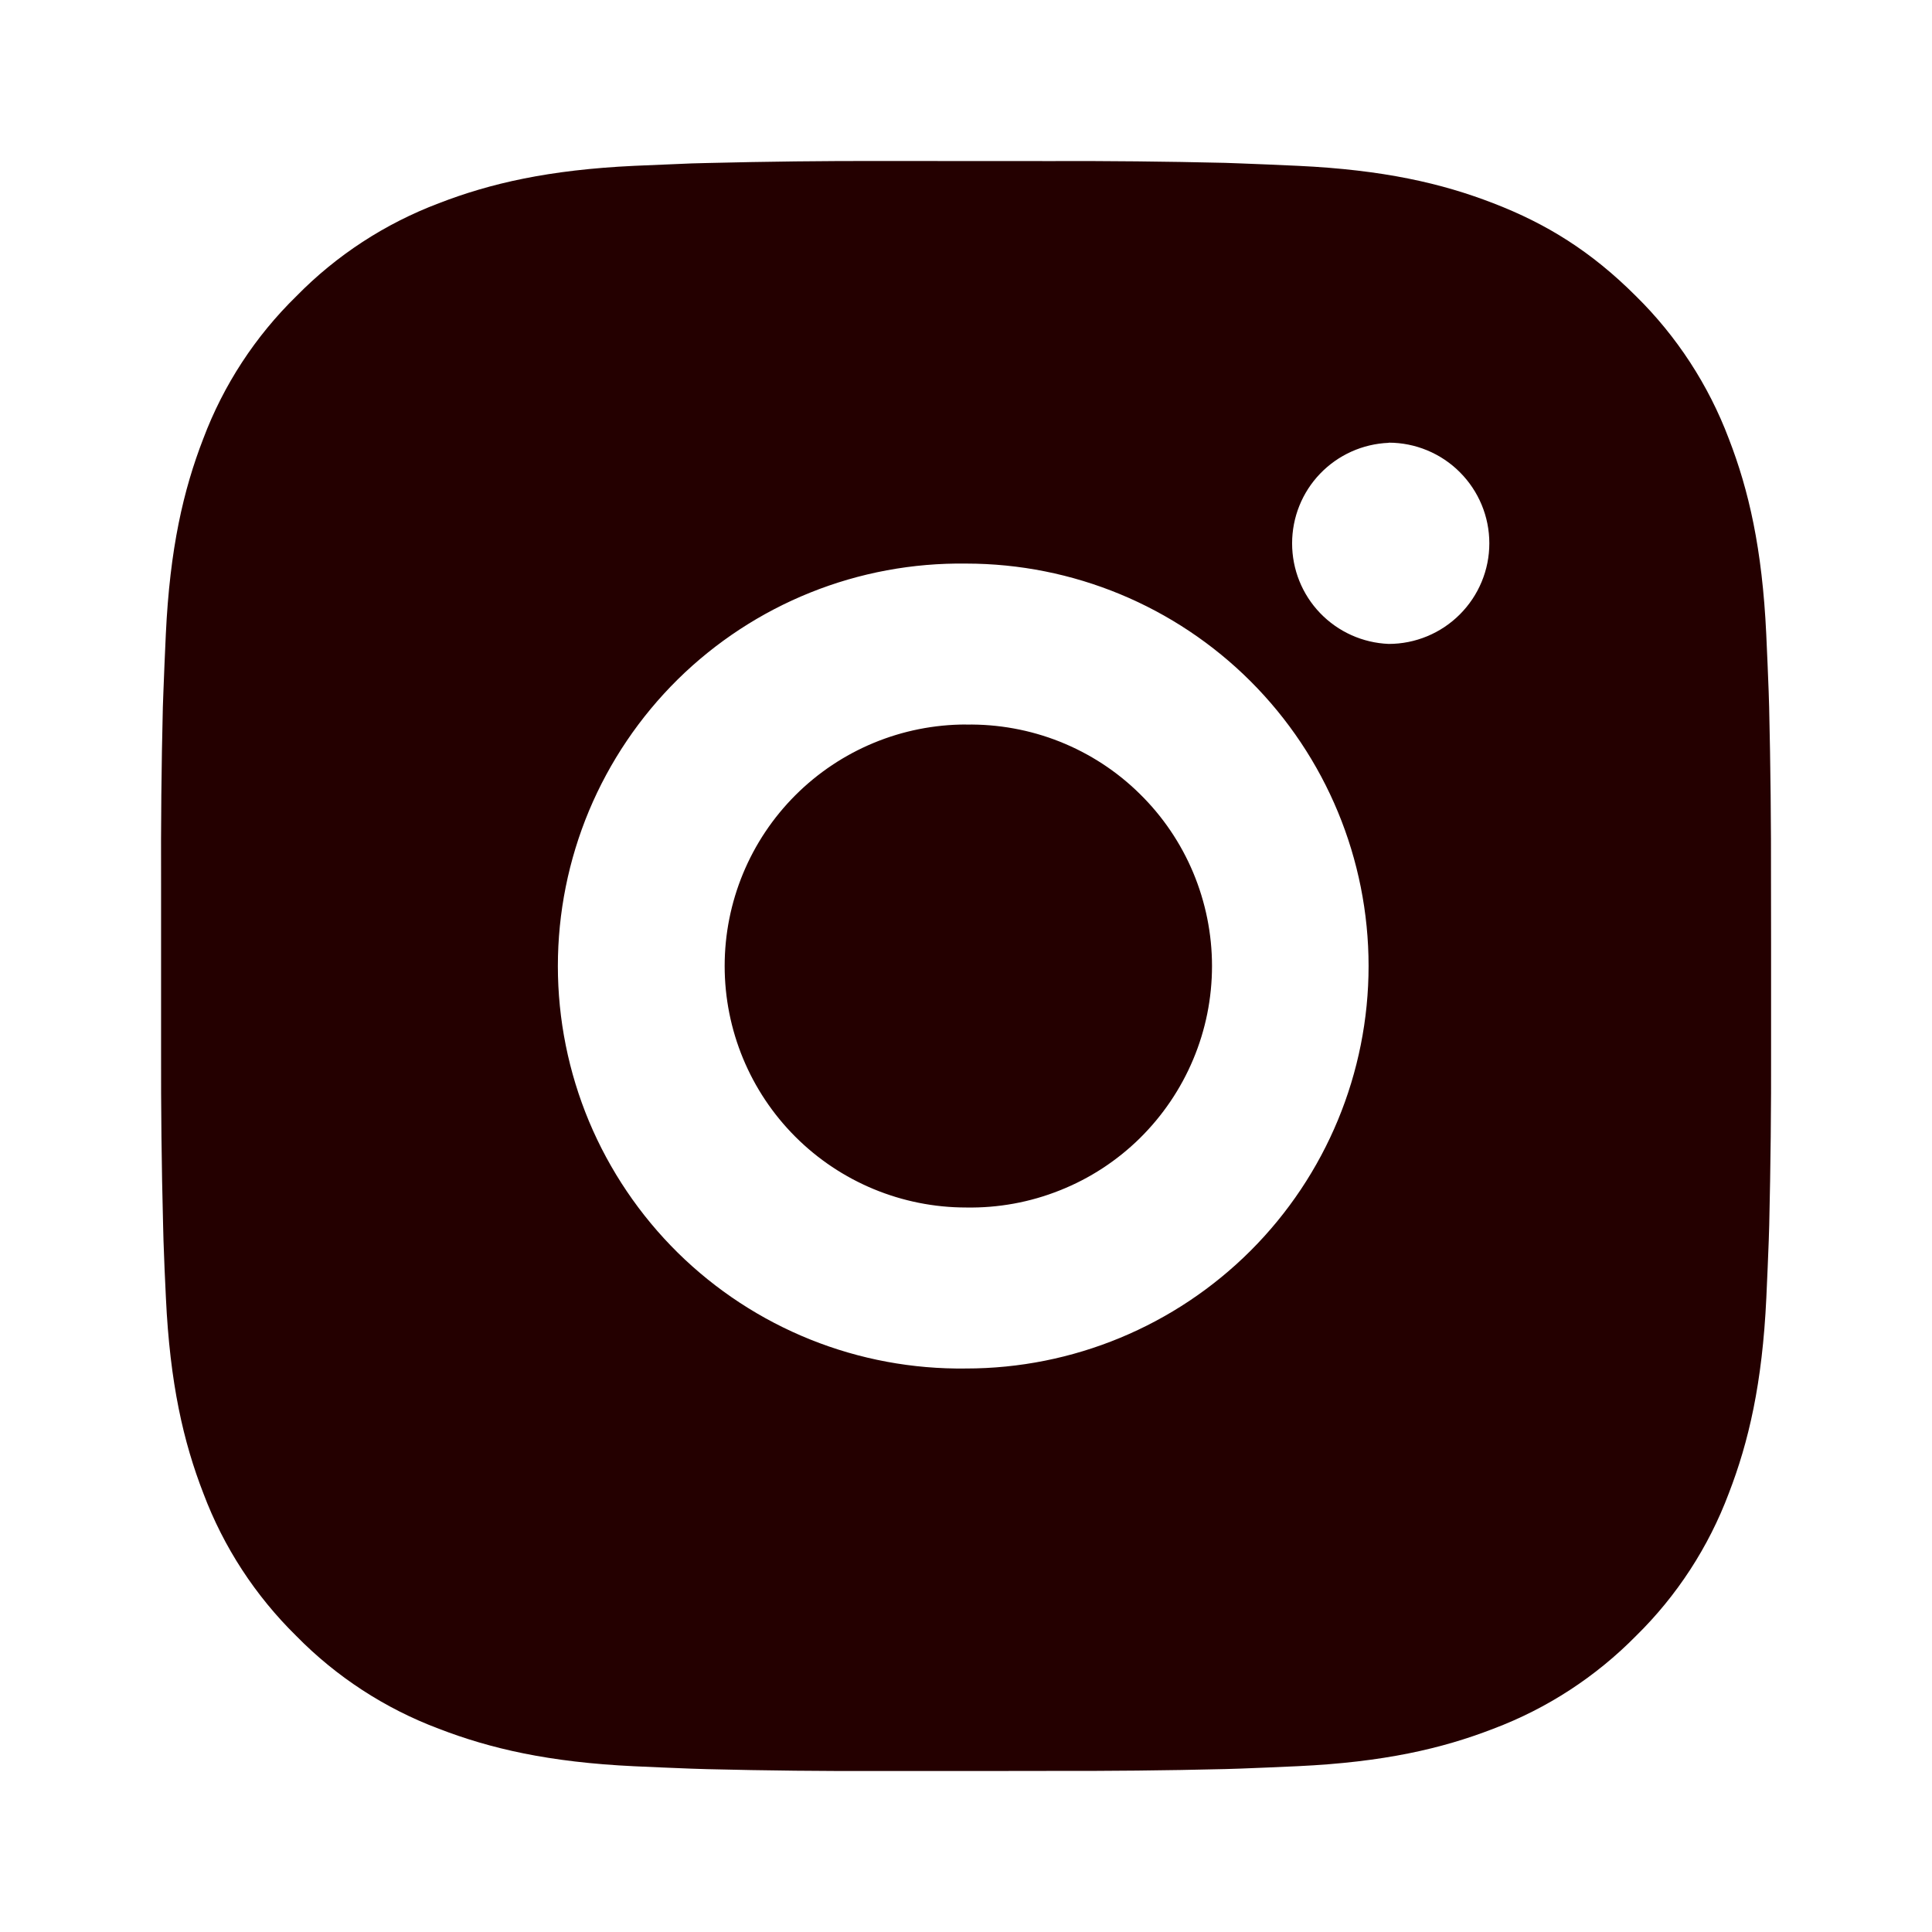
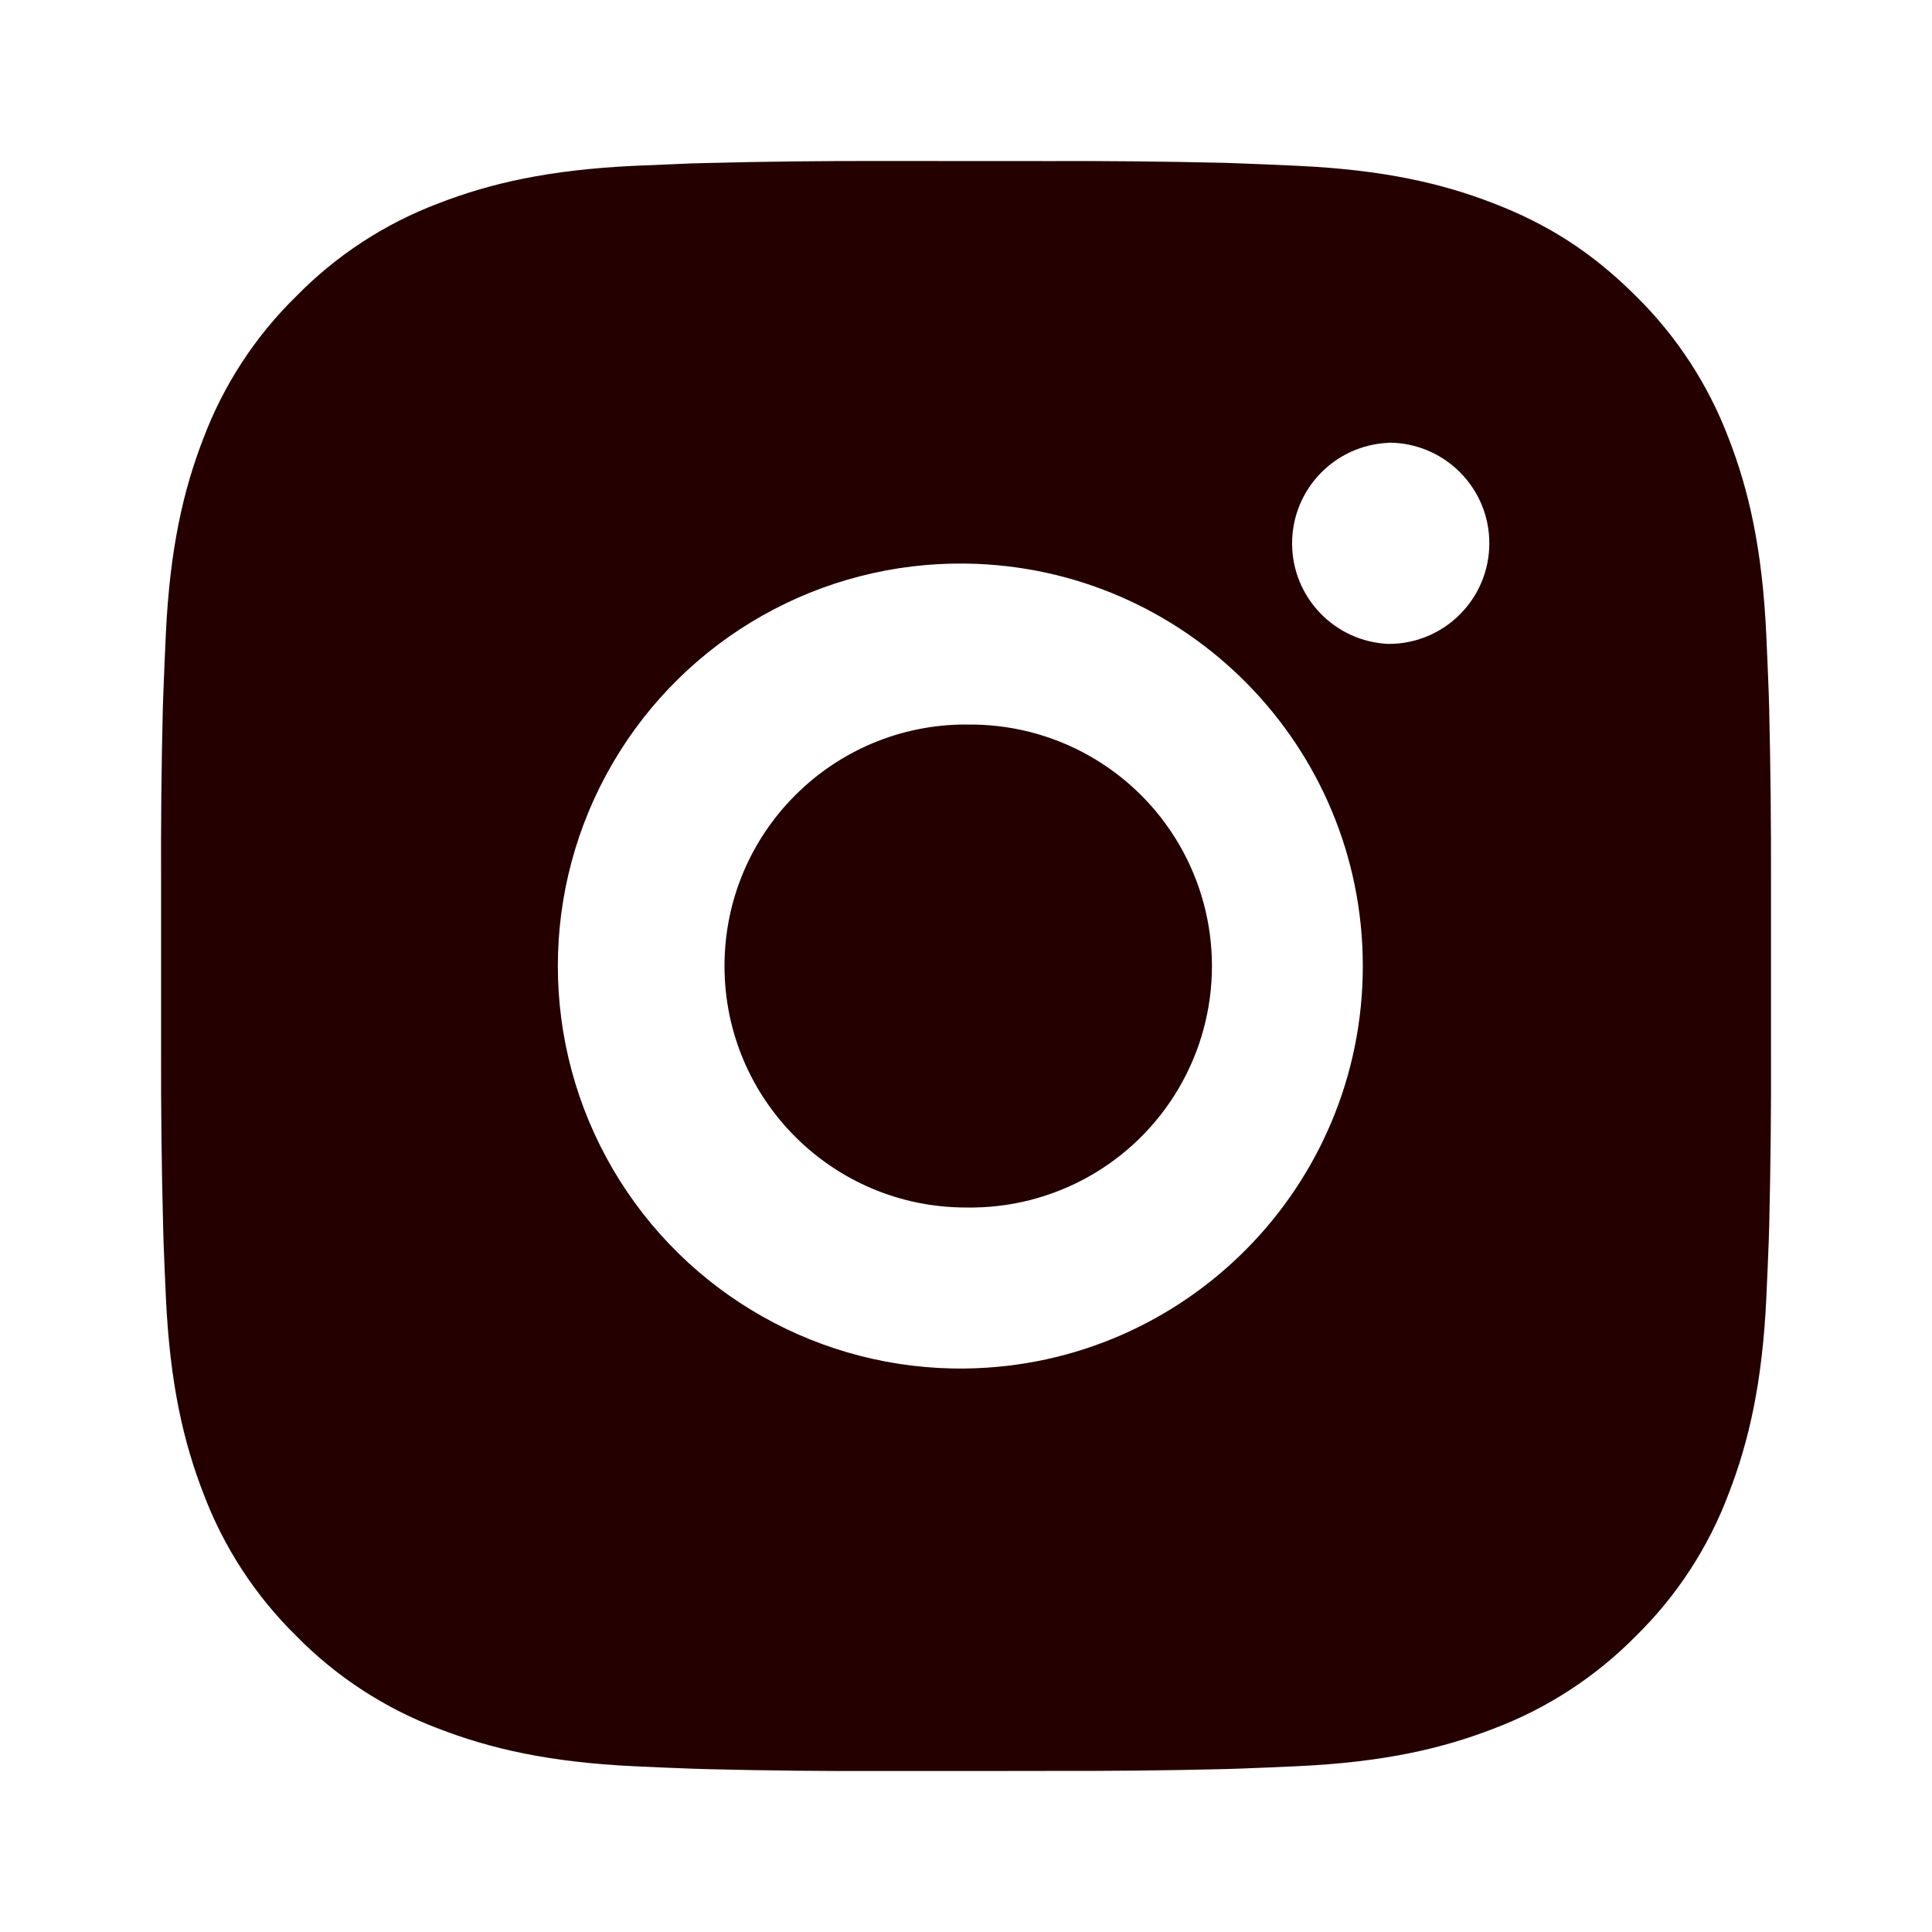
- <svg xmlns="http://www.w3.org/2000/svg" width="24" height="24" viewBox="0 0 24 24" fill="none">
-   <path d="M13.029 2.001C13.758 1.998 14.488 2.006 15.218 2.023L15.412 2.03C15.636 2.038 15.857 2.048 16.124 2.06C17.188 2.11 17.914 2.278 18.551 2.525C19.211 2.779 19.767 3.123 20.323 3.679C20.831 4.179 21.224 4.783 21.476 5.45C21.723 6.087 21.891 6.814 21.941 7.878C21.953 8.144 21.963 8.366 21.971 8.59L21.977 8.784C21.994 9.513 22.002 10.243 22 10.972L22.001 11.718V13.028C22.003 13.758 21.995 14.488 21.978 15.217L21.972 15.411C21.964 15.635 21.954 15.856 21.942 16.123C21.892 17.187 21.722 17.913 21.476 18.55C21.225 19.218 20.832 19.823 20.323 20.322C19.823 20.83 19.218 21.224 18.551 21.475C17.914 21.722 17.188 21.89 16.124 21.94C15.857 21.952 15.636 21.962 15.412 21.97L15.218 21.976C14.488 21.994 13.758 22.001 13.029 21.999L12.283 22H10.974C10.244 22.003 9.514 21.995 8.785 21.977L8.591 21.971C8.353 21.962 8.116 21.952 7.879 21.941C6.815 21.891 6.089 21.721 5.451 21.475C4.783 21.224 4.179 20.831 3.68 20.322C3.171 19.822 2.777 19.218 2.526 18.55C2.279 17.913 2.111 17.187 2.061 16.123C2.049 15.886 2.039 15.648 2.031 15.411L2.026 15.217C2.007 14.488 1.999 13.758 2.001 13.028V10.972C1.998 10.243 2.005 9.513 2.023 8.784L2.03 8.59C2.038 8.366 2.048 8.144 2.06 7.878C2.11 6.813 2.278 6.088 2.525 5.45C2.776 4.783 3.171 4.178 3.681 3.68C4.179 3.171 4.784 2.777 5.451 2.525C6.089 2.278 6.814 2.11 7.879 2.06L8.591 2.03L8.785 2.025C9.514 2.007 10.243 1.998 10.973 2L13.029 2.001ZM12.001 7.001C11.338 6.992 10.68 7.114 10.066 7.361C9.451 7.608 8.891 7.975 8.419 8.44C7.948 8.905 7.573 9.46 7.317 10.071C7.062 10.682 6.93 11.338 6.93 12.001C6.93 12.663 7.062 13.319 7.317 13.93C7.573 14.541 7.948 15.096 8.419 15.561C8.891 16.026 9.451 16.393 10.066 16.64C10.68 16.887 11.338 17.009 12.001 17C13.327 17 14.598 16.473 15.536 15.536C16.474 14.598 17.001 13.326 17.001 12C17.001 10.674 16.474 9.402 15.536 8.464C14.598 7.527 13.327 7.001 12.001 7.001ZM12.001 9.001C12.399 8.994 12.795 9.066 13.165 9.213C13.536 9.361 13.873 9.58 14.157 9.86C14.442 10.139 14.668 10.472 14.822 10.839C14.976 11.207 15.056 11.601 15.056 12C15.056 12.399 14.977 12.793 14.822 13.161C14.668 13.528 14.442 13.861 14.158 14.141C13.874 14.42 13.537 14.64 13.166 14.787C12.796 14.935 12.4 15.007 12.002 15C11.206 15 10.443 14.684 9.88 14.121C9.318 13.559 9.002 12.796 9.002 12C9.002 11.204 9.318 10.441 9.88 9.879C10.443 9.316 11.206 9 12.002 9L12.001 9.001ZM17.251 5.501C16.928 5.514 16.623 5.651 16.399 5.884C16.175 6.117 16.051 6.427 16.051 6.75C16.051 7.073 16.175 7.383 16.399 7.616C16.623 7.849 16.928 7.986 17.251 7.999C17.582 7.999 17.9 7.867 18.134 7.633C18.369 7.398 18.501 7.081 18.501 6.749C18.501 6.417 18.369 6.1 18.134 5.865C17.9 5.631 17.582 5.499 17.251 5.499V5.501Z" fill="#240000" />
+ <svg xmlns="http://www.w3.org/2000/svg" width="24" height="24" fill="none">
+   <path fill="#240000" d="M13.029 2.001c.73-.003 1.459.005 2.189.022l.194.007c.224.008.445.018.712.03 1.064.05 1.79.218 2.427.465.66.254 1.216.598 1.772 1.154.508.5.901 1.104 1.153 1.771.247.637.415 1.364.465 2.428.012.266.022.488.03.712l.006.194c.017.73.025 1.459.023 2.188v2.056c.003.73-.005 1.46-.022 2.189l-.006.194c-.008.224-.018.445-.03.712-.05 1.064-.22 1.79-.466 2.427a4.885 4.885 0 0 1-1.153 1.772c-.5.508-1.105.902-1.772 1.153-.637.247-1.363.415-2.427.465-.267.012-.488.022-.712.03l-.194.006c-.73.018-1.46.025-2.19.023l-.745.001h-1.31c-.73.003-1.459-.005-2.188-.023l-.194-.006a60.403 60.403 0 0 1-.712-.03c-1.064-.05-1.79-.22-2.428-.466a4.89 4.89 0 0 1-1.771-1.153 4.904 4.904 0 0 1-1.154-1.772c-.247-.637-.415-1.363-.465-2.427a74.175 74.175 0 0 1-.03-.712l-.005-.194c-.019-.73-.027-1.46-.025-2.189v-2.056c-.003-.73.004-1.459.022-2.188l.007-.194c.008-.224.018-.446.03-.712.05-1.065.218-1.79.465-2.428A4.88 4.88 0 0 1 3.68 3.68a4.897 4.897 0 0 1 1.77-1.155c.638-.247 1.363-.415 2.428-.465l.712-.03.194-.005A79.05 79.05 0 0 1 10.973 2l2.056.001Zm-1.028 5A5 5 0 1 0 12 17a5 5 0 0 0 0-9.999Zm0 2A3 3 0 1 1 12 15a3 3 0 0 1 0-6v.001Zm5.25-3.5a1.25 1.25 0 0 0 0 2.498 1.25 1.25 0 0 0 0-2.5v.002Z" />
</svg>
